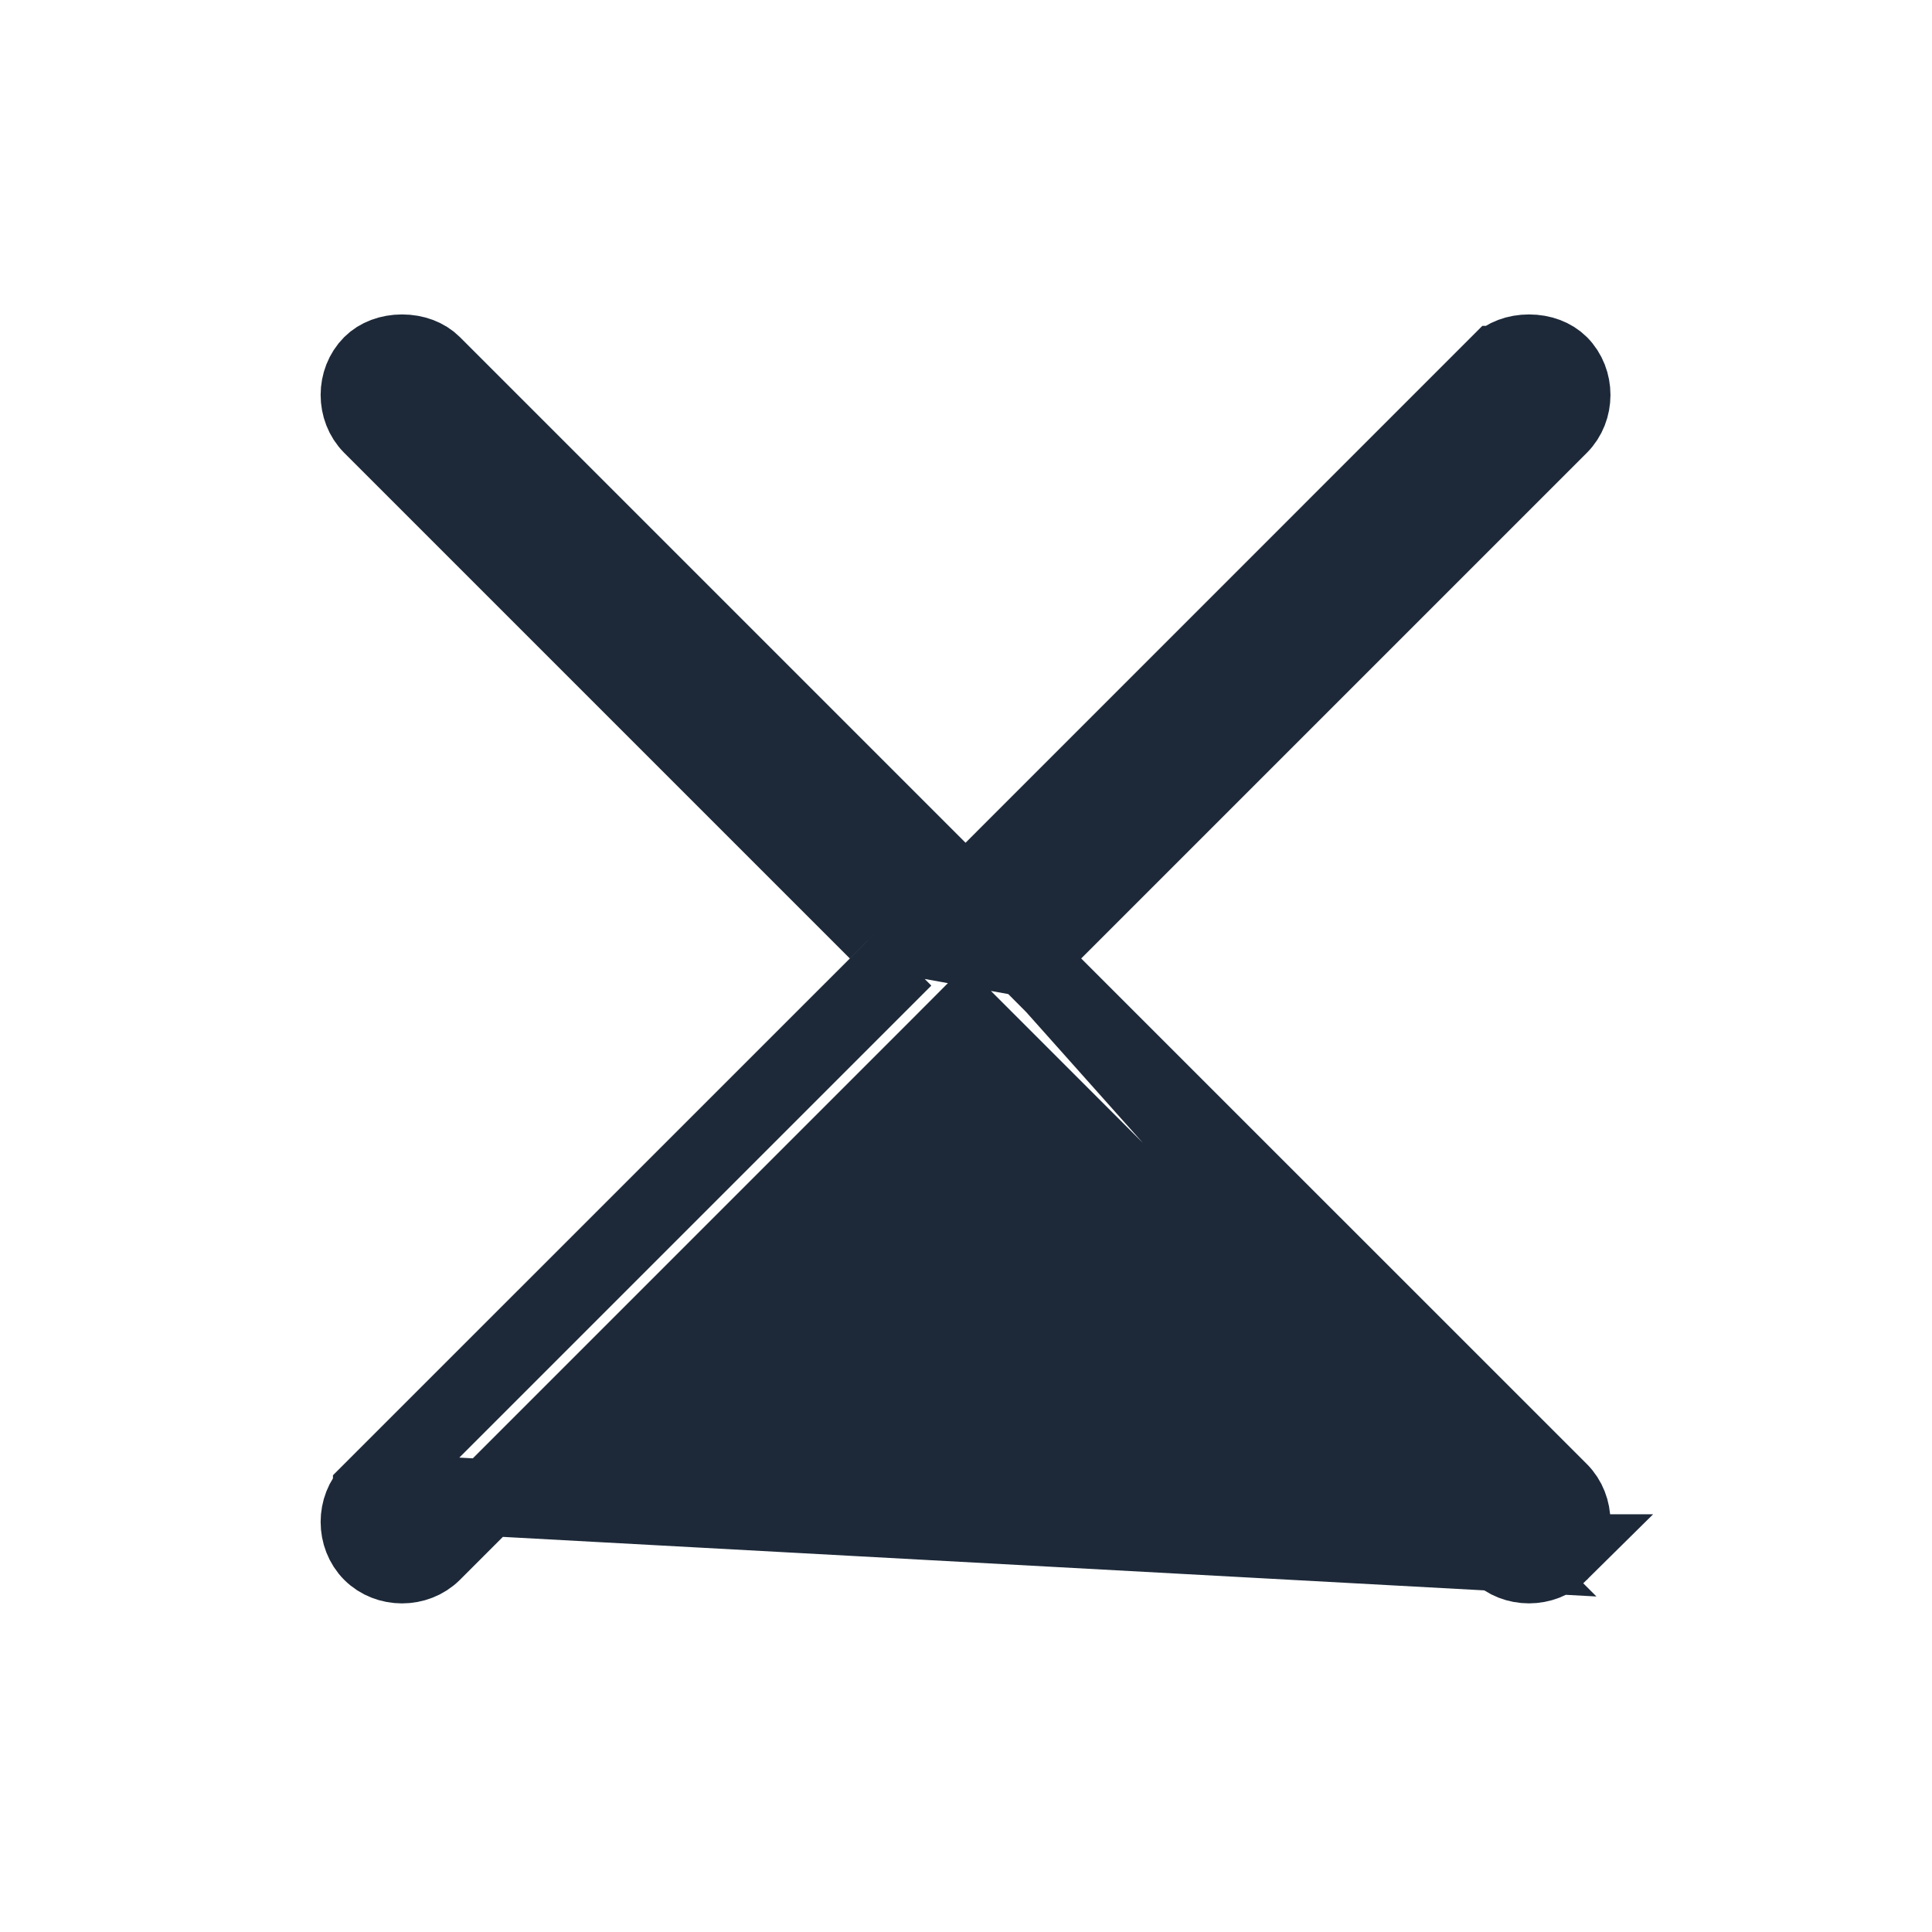
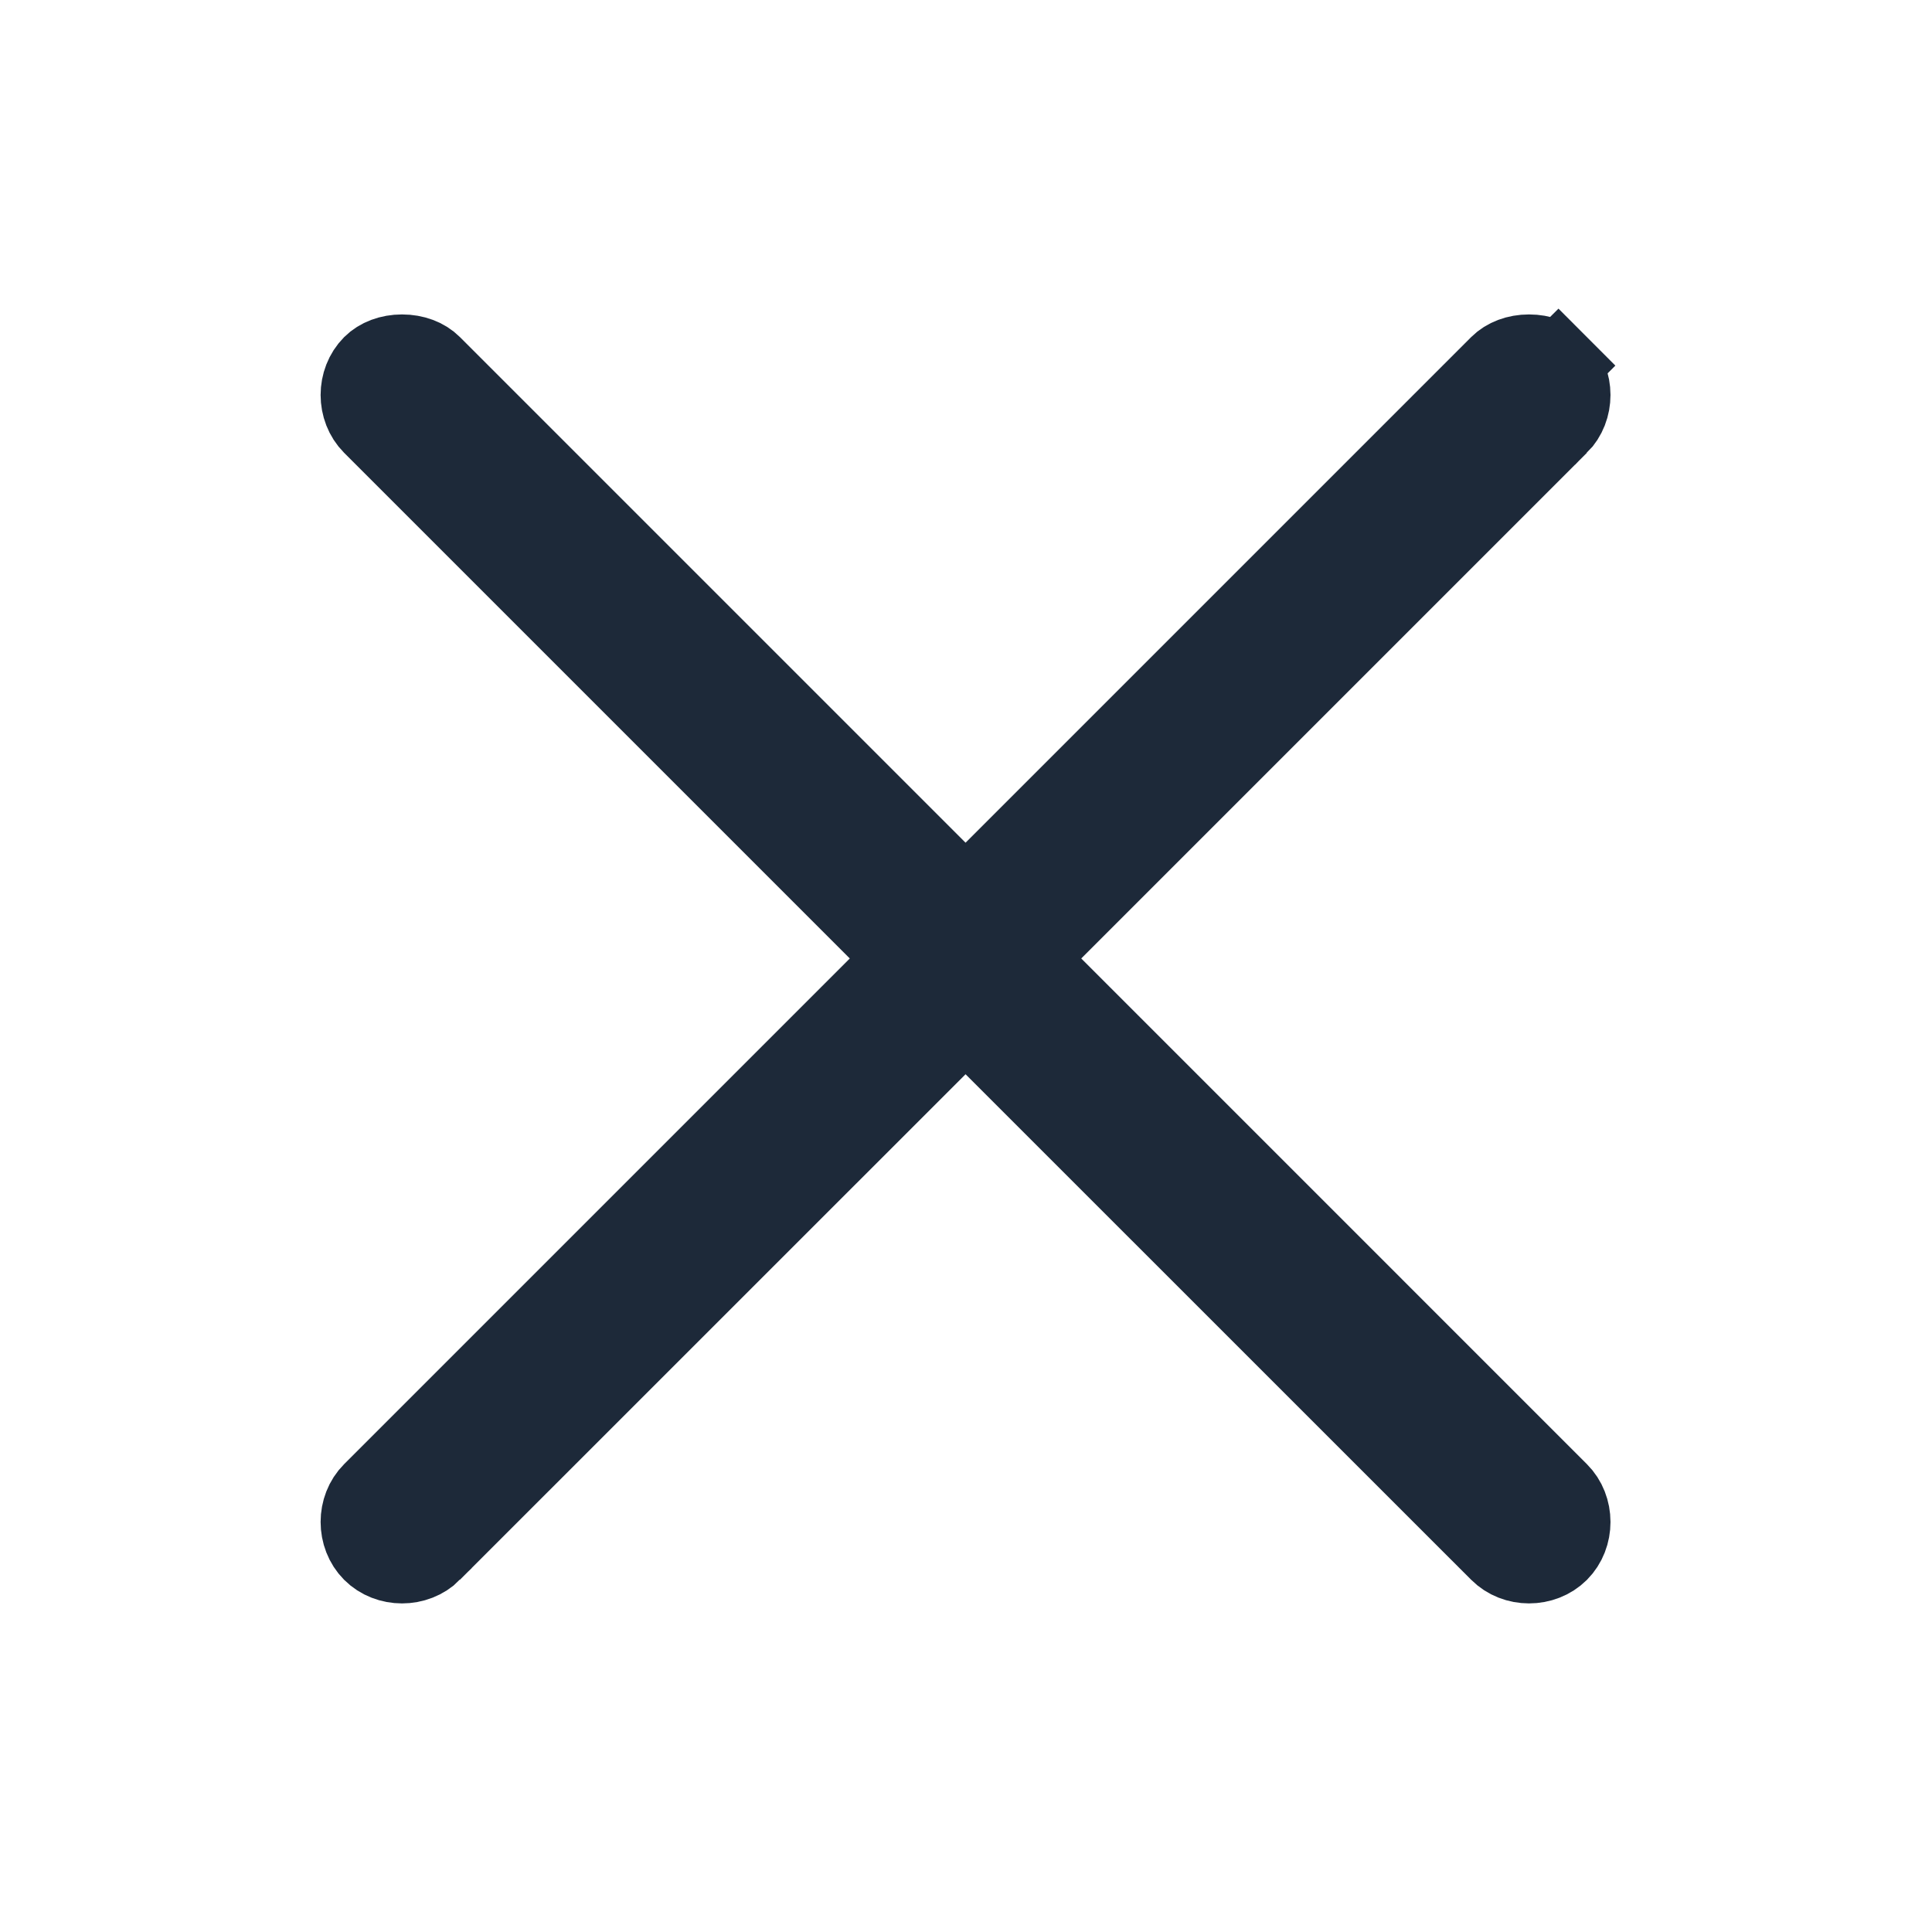
<svg xmlns="http://www.w3.org/2000/svg" width="24" height="24" viewBox="0 0 24 24" fill="none">
-   <path d="M4.613 18.525C4.409 18.729 4.409 19.083 4.613 19.288C4.817 19.492 5.171 19.492 5.376 19.288C5.376 19.288 5.376 19.288 5.376 19.288L11.657 13.007L11.994 12.669L12.332 13.007L18.613 19.288L4.613 18.525ZM4.613 18.525C4.613 18.525 4.613 18.524 4.613 18.524L10.894 12.244L11.232 11.906M4.613 18.525L11.232 11.906M11.232 11.906L10.894 11.569M11.232 11.906L10.894 11.569M10.894 11.569L4.613 5.288C4.613 5.288 4.613 5.288 4.613 5.288C4.409 5.083 4.409 4.729 4.613 4.525C4.702 4.436 4.839 4.383 4.994 4.383C5.15 4.383 5.287 4.436 5.376 4.525C5.376 4.525 5.376 4.525 5.376 4.525L11.657 10.806L11.994 11.143L12.332 10.806L18.612 4.525C18.613 4.525 18.613 4.525 18.613 4.525C18.702 4.436 18.839 4.383 18.994 4.383C19.149 4.383 19.287 4.436 19.376 4.525C19.58 4.73 19.58 5.083 19.375 5.288C19.375 5.288 19.375 5.288 19.375 5.288L13.094 11.569L12.757 11.906M10.894 11.569L12.757 11.906M12.757 11.906L13.094 12.244M12.757 11.906L13.094 12.244M13.094 12.244L19.375 18.524C19.58 18.729 19.58 19.083 19.376 19.288M13.094 12.244L19.376 19.288M19.376 19.288C19.171 19.491 18.817 19.492 18.613 19.288L19.376 19.288Z" fill="#1D2939" stroke="#1D2939" stroke-width="0.954" />
+   <path d="M10.91 12.26L11.264 11.906L10.91 11.553L4.629 5.272C4.629 5.272 4.629 5.272 4.629 5.272C4.434 5.076 4.434 4.737 4.629 4.541C4.713 4.457 4.844 4.406 4.994 4.406C5.145 4.406 5.276 4.457 5.36 4.541C5.36 4.541 5.36 4.541 5.36 4.541L11.641 10.822L11.994 11.175L12.348 10.822L18.629 4.541C18.629 4.541 18.629 4.541 18.629 4.541C18.713 4.457 18.844 4.406 18.994 4.406C19.145 4.406 19.276 4.457 19.36 4.541L19.713 4.188L19.359 4.541C19.555 4.736 19.555 5.076 19.36 5.272C19.359 5.272 19.359 5.272 19.359 5.272L13.078 11.553L12.725 11.906L13.078 12.26L19.359 18.541C19.555 18.736 19.555 19.076 19.36 19.272C19.164 19.467 18.824 19.467 18.629 19.271L12.348 12.991L11.994 12.637L11.641 12.991L5.36 19.271C5.36 19.272 5.36 19.272 5.36 19.272C5.164 19.467 4.824 19.467 4.629 19.272C4.434 19.076 4.434 18.736 4.629 18.541L10.91 12.26Z" fill="#1D2939" stroke="#1D2939" />
</svg>
